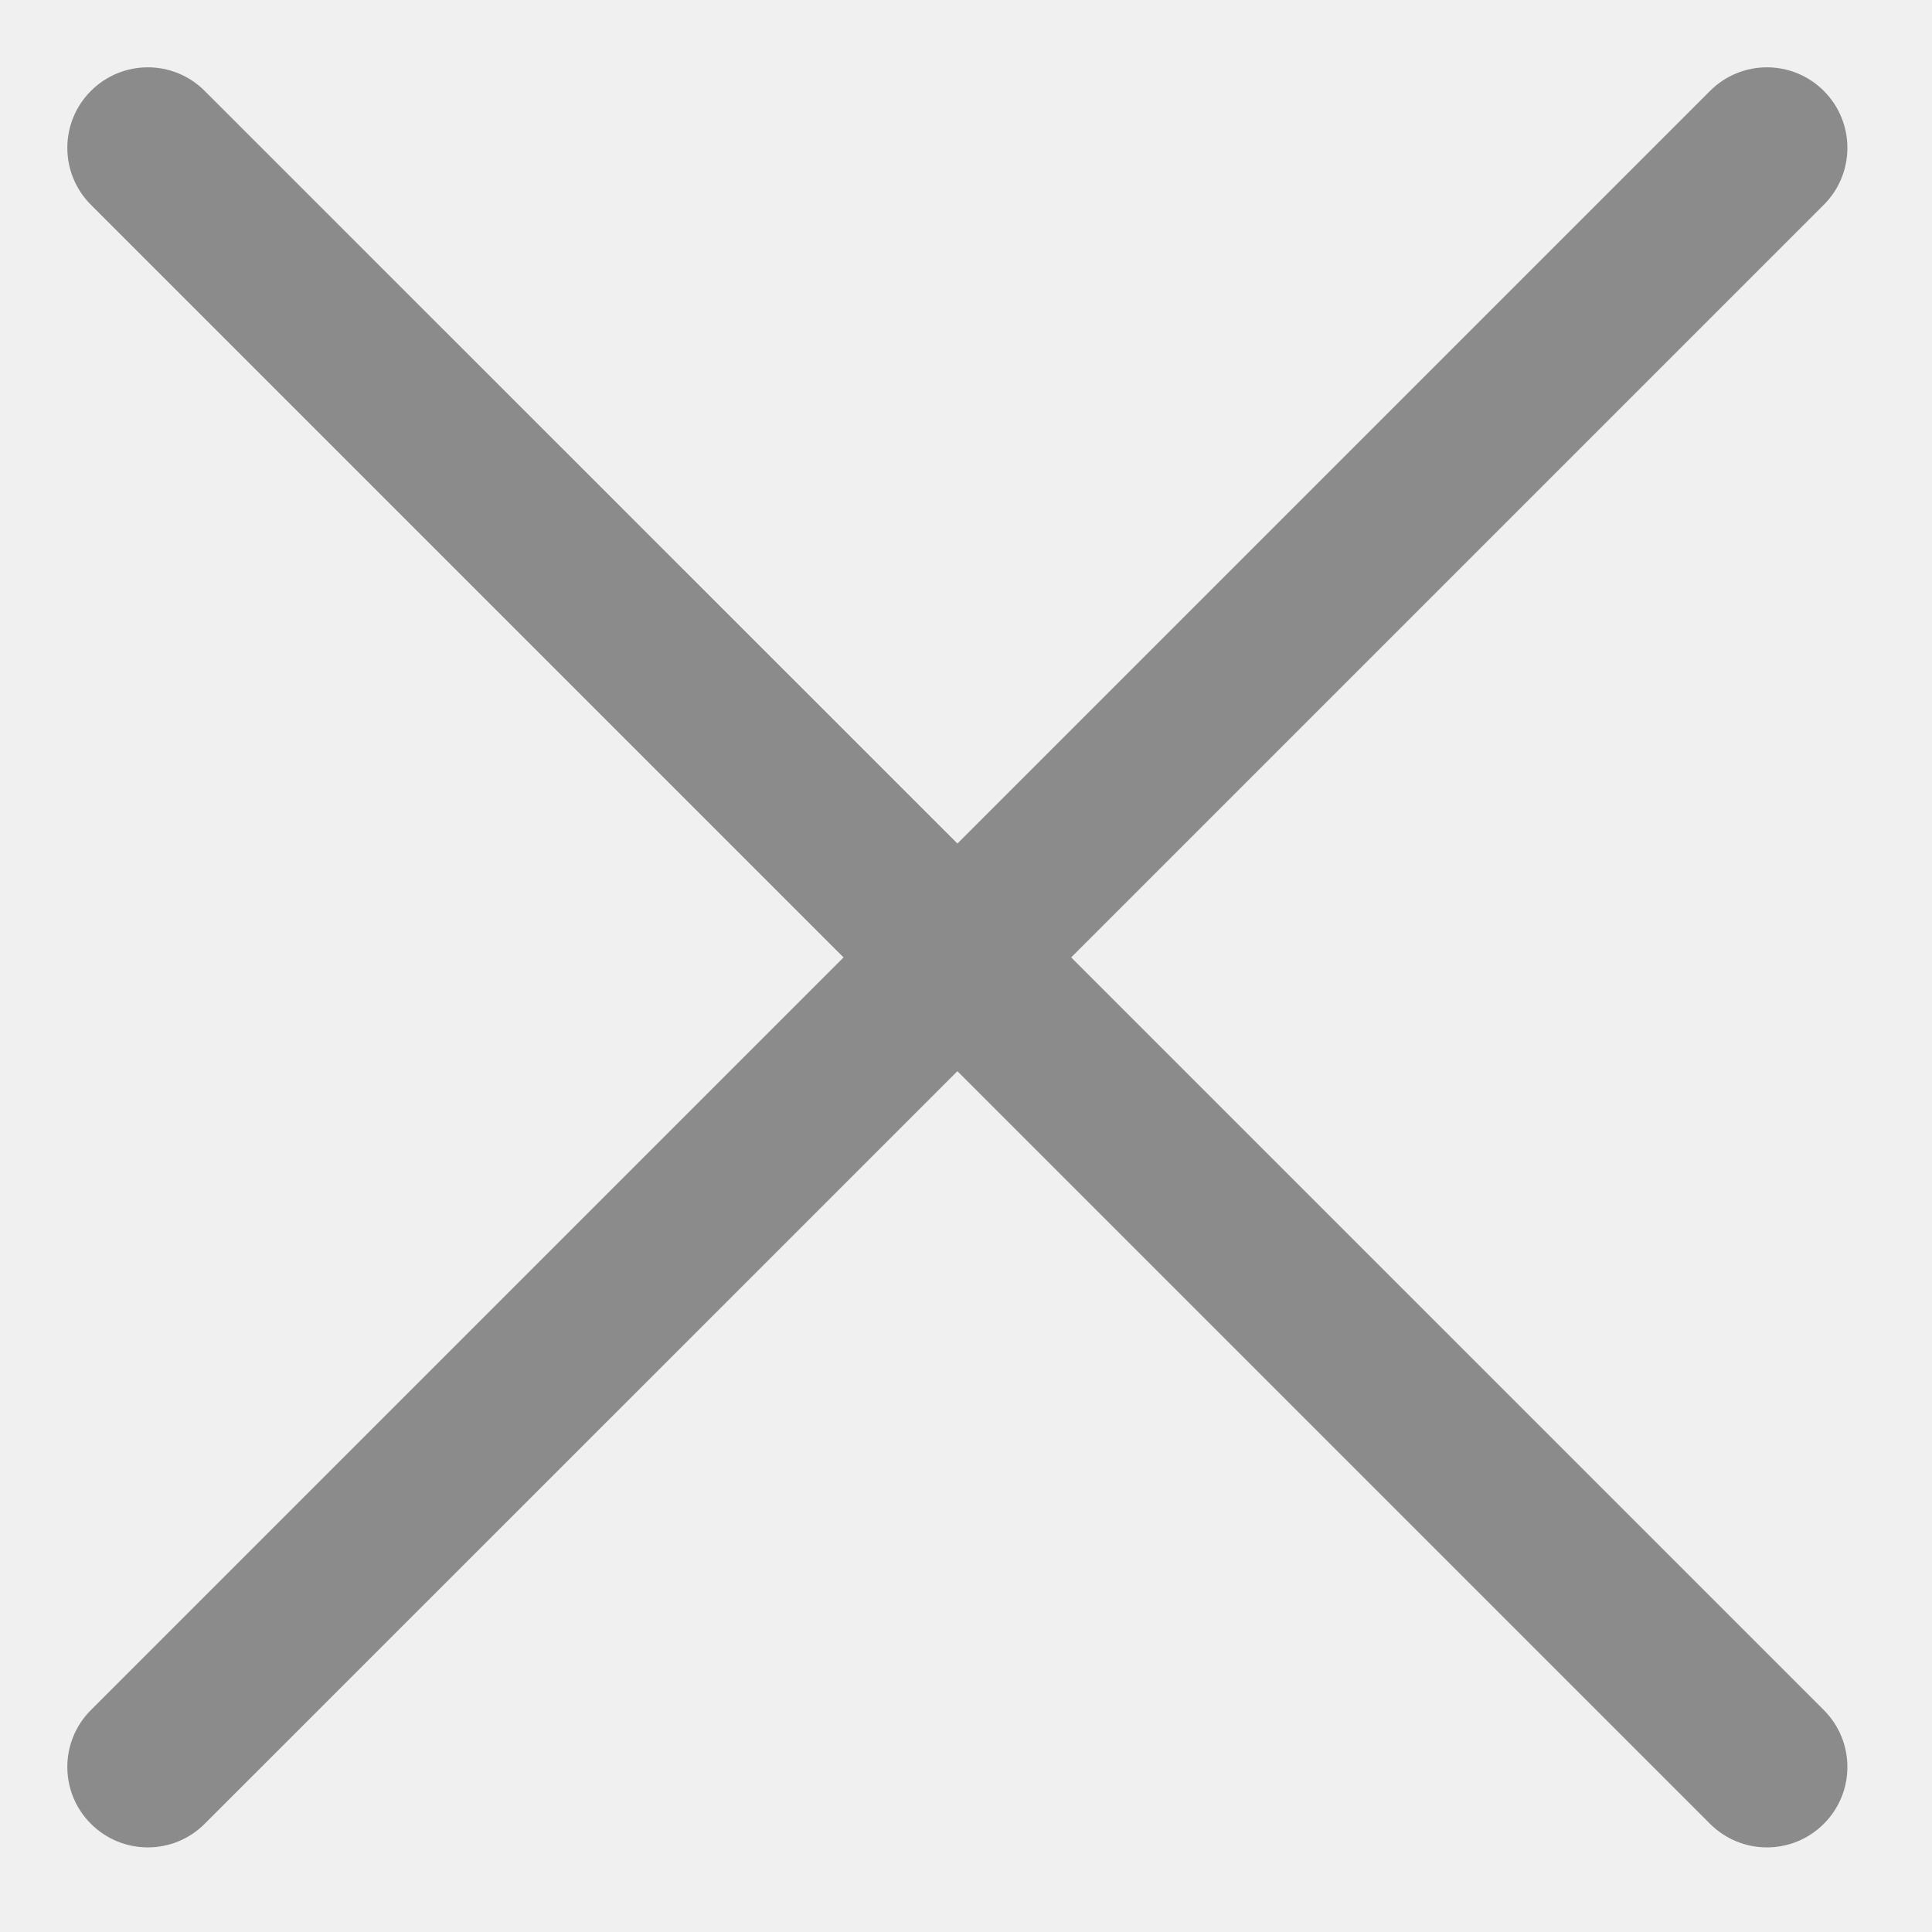
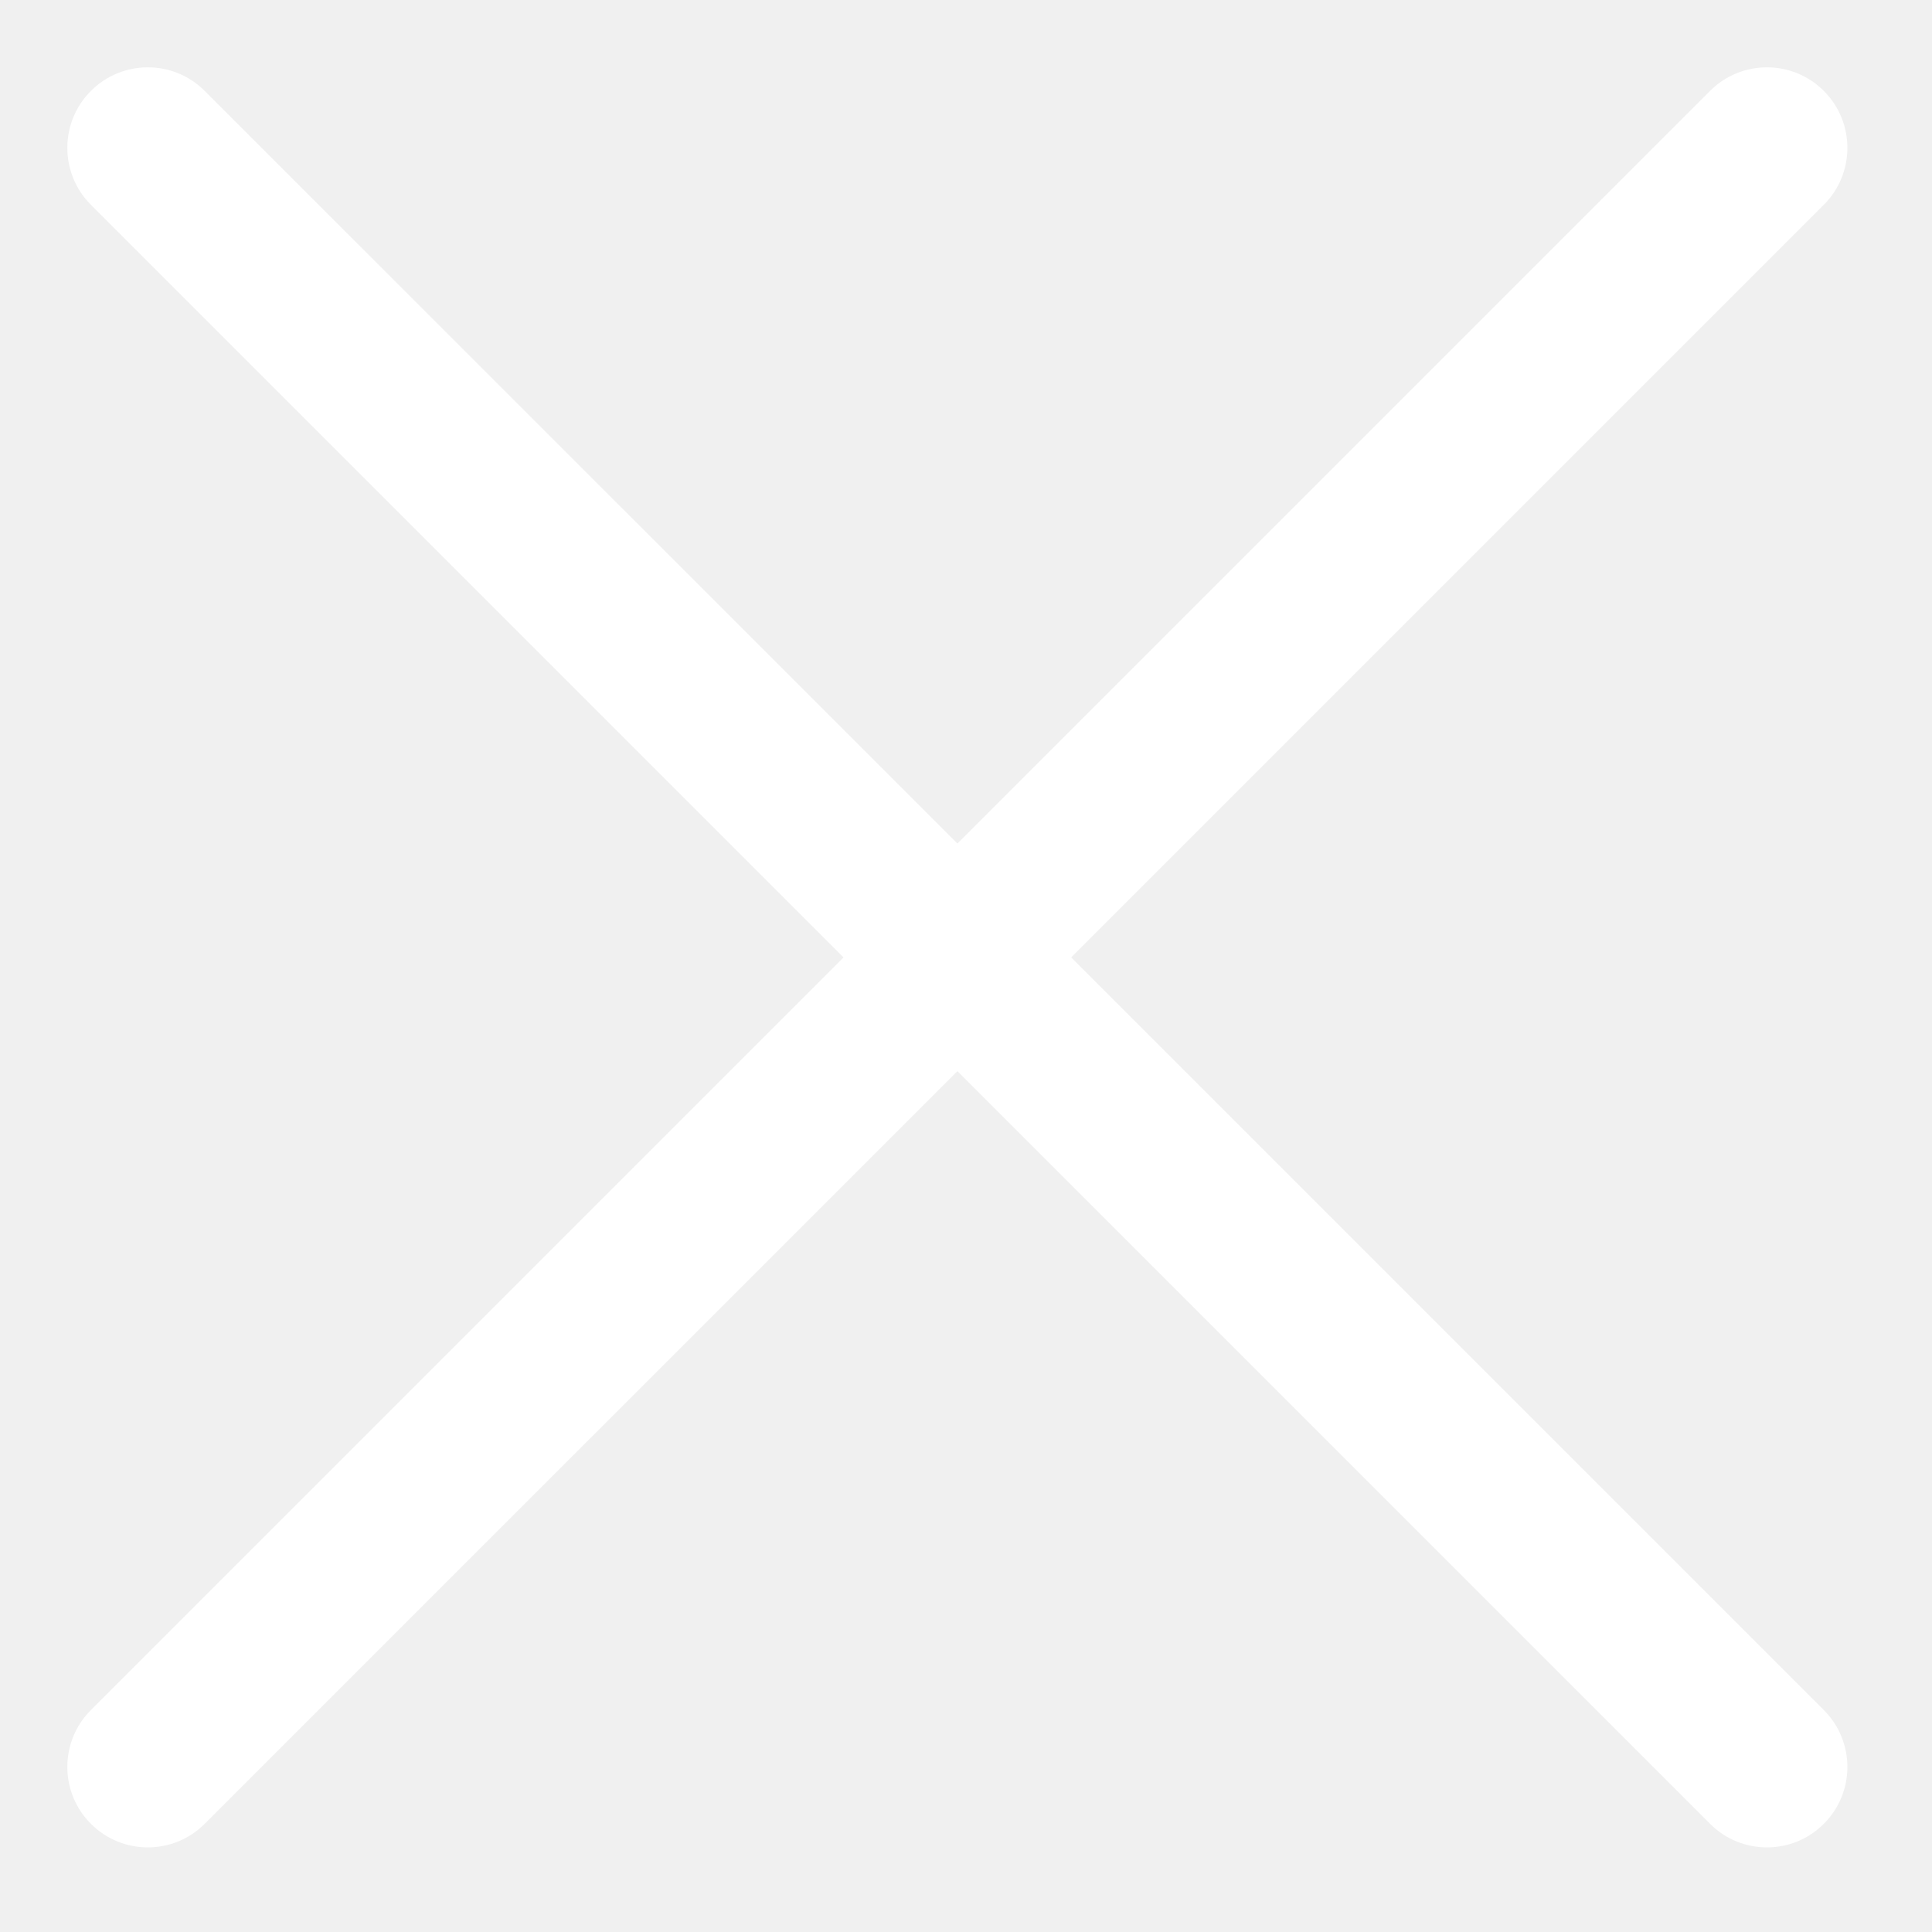
<svg xmlns="http://www.w3.org/2000/svg" width="18" height="18" viewBox="0 0 18 18" fill="none">
-   <path fill-rule="evenodd" clip-rule="evenodd" d="M1.907 0.847C1.615 0.554 1.14 0.554 0.847 0.847C0.554 1.14 0.554 1.615 0.847 1.908L7.859 8.92L0.847 15.932C0.554 16.225 0.554 16.7 0.847 16.992C1.14 17.285 1.615 17.285 1.907 16.992L8.92 9.98L15.932 16.992C16.225 17.285 16.7 17.285 16.992 16.992C17.285 16.7 17.285 16.225 16.992 15.932L9.98 8.92L16.992 1.908C17.285 1.615 17.285 1.14 16.992 0.847C16.7 0.554 16.225 0.554 15.932 0.847L8.92 7.859L1.907 0.847Z" fill="#8B8B8B" />
+   <path fill-rule="evenodd" clip-rule="evenodd" d="M1.907 0.847C1.615 0.554 1.14 0.554 0.847 0.847C0.554 1.14 0.554 1.615 0.847 1.908L7.859 8.92L0.847 15.932C0.554 16.225 0.554 16.7 0.847 16.992C1.14 17.285 1.615 17.285 1.907 16.992L8.92 9.98L15.932 16.992C16.225 17.285 16.7 17.285 16.992 16.992C17.285 16.7 17.285 16.225 16.992 15.932L9.98 8.92L16.992 1.908C17.285 1.615 17.285 1.14 16.992 0.847C16.7 0.554 16.225 0.554 15.932 0.847L8.92 7.859L1.907 0.847Z" fill="#ffffff" />
</svg>
